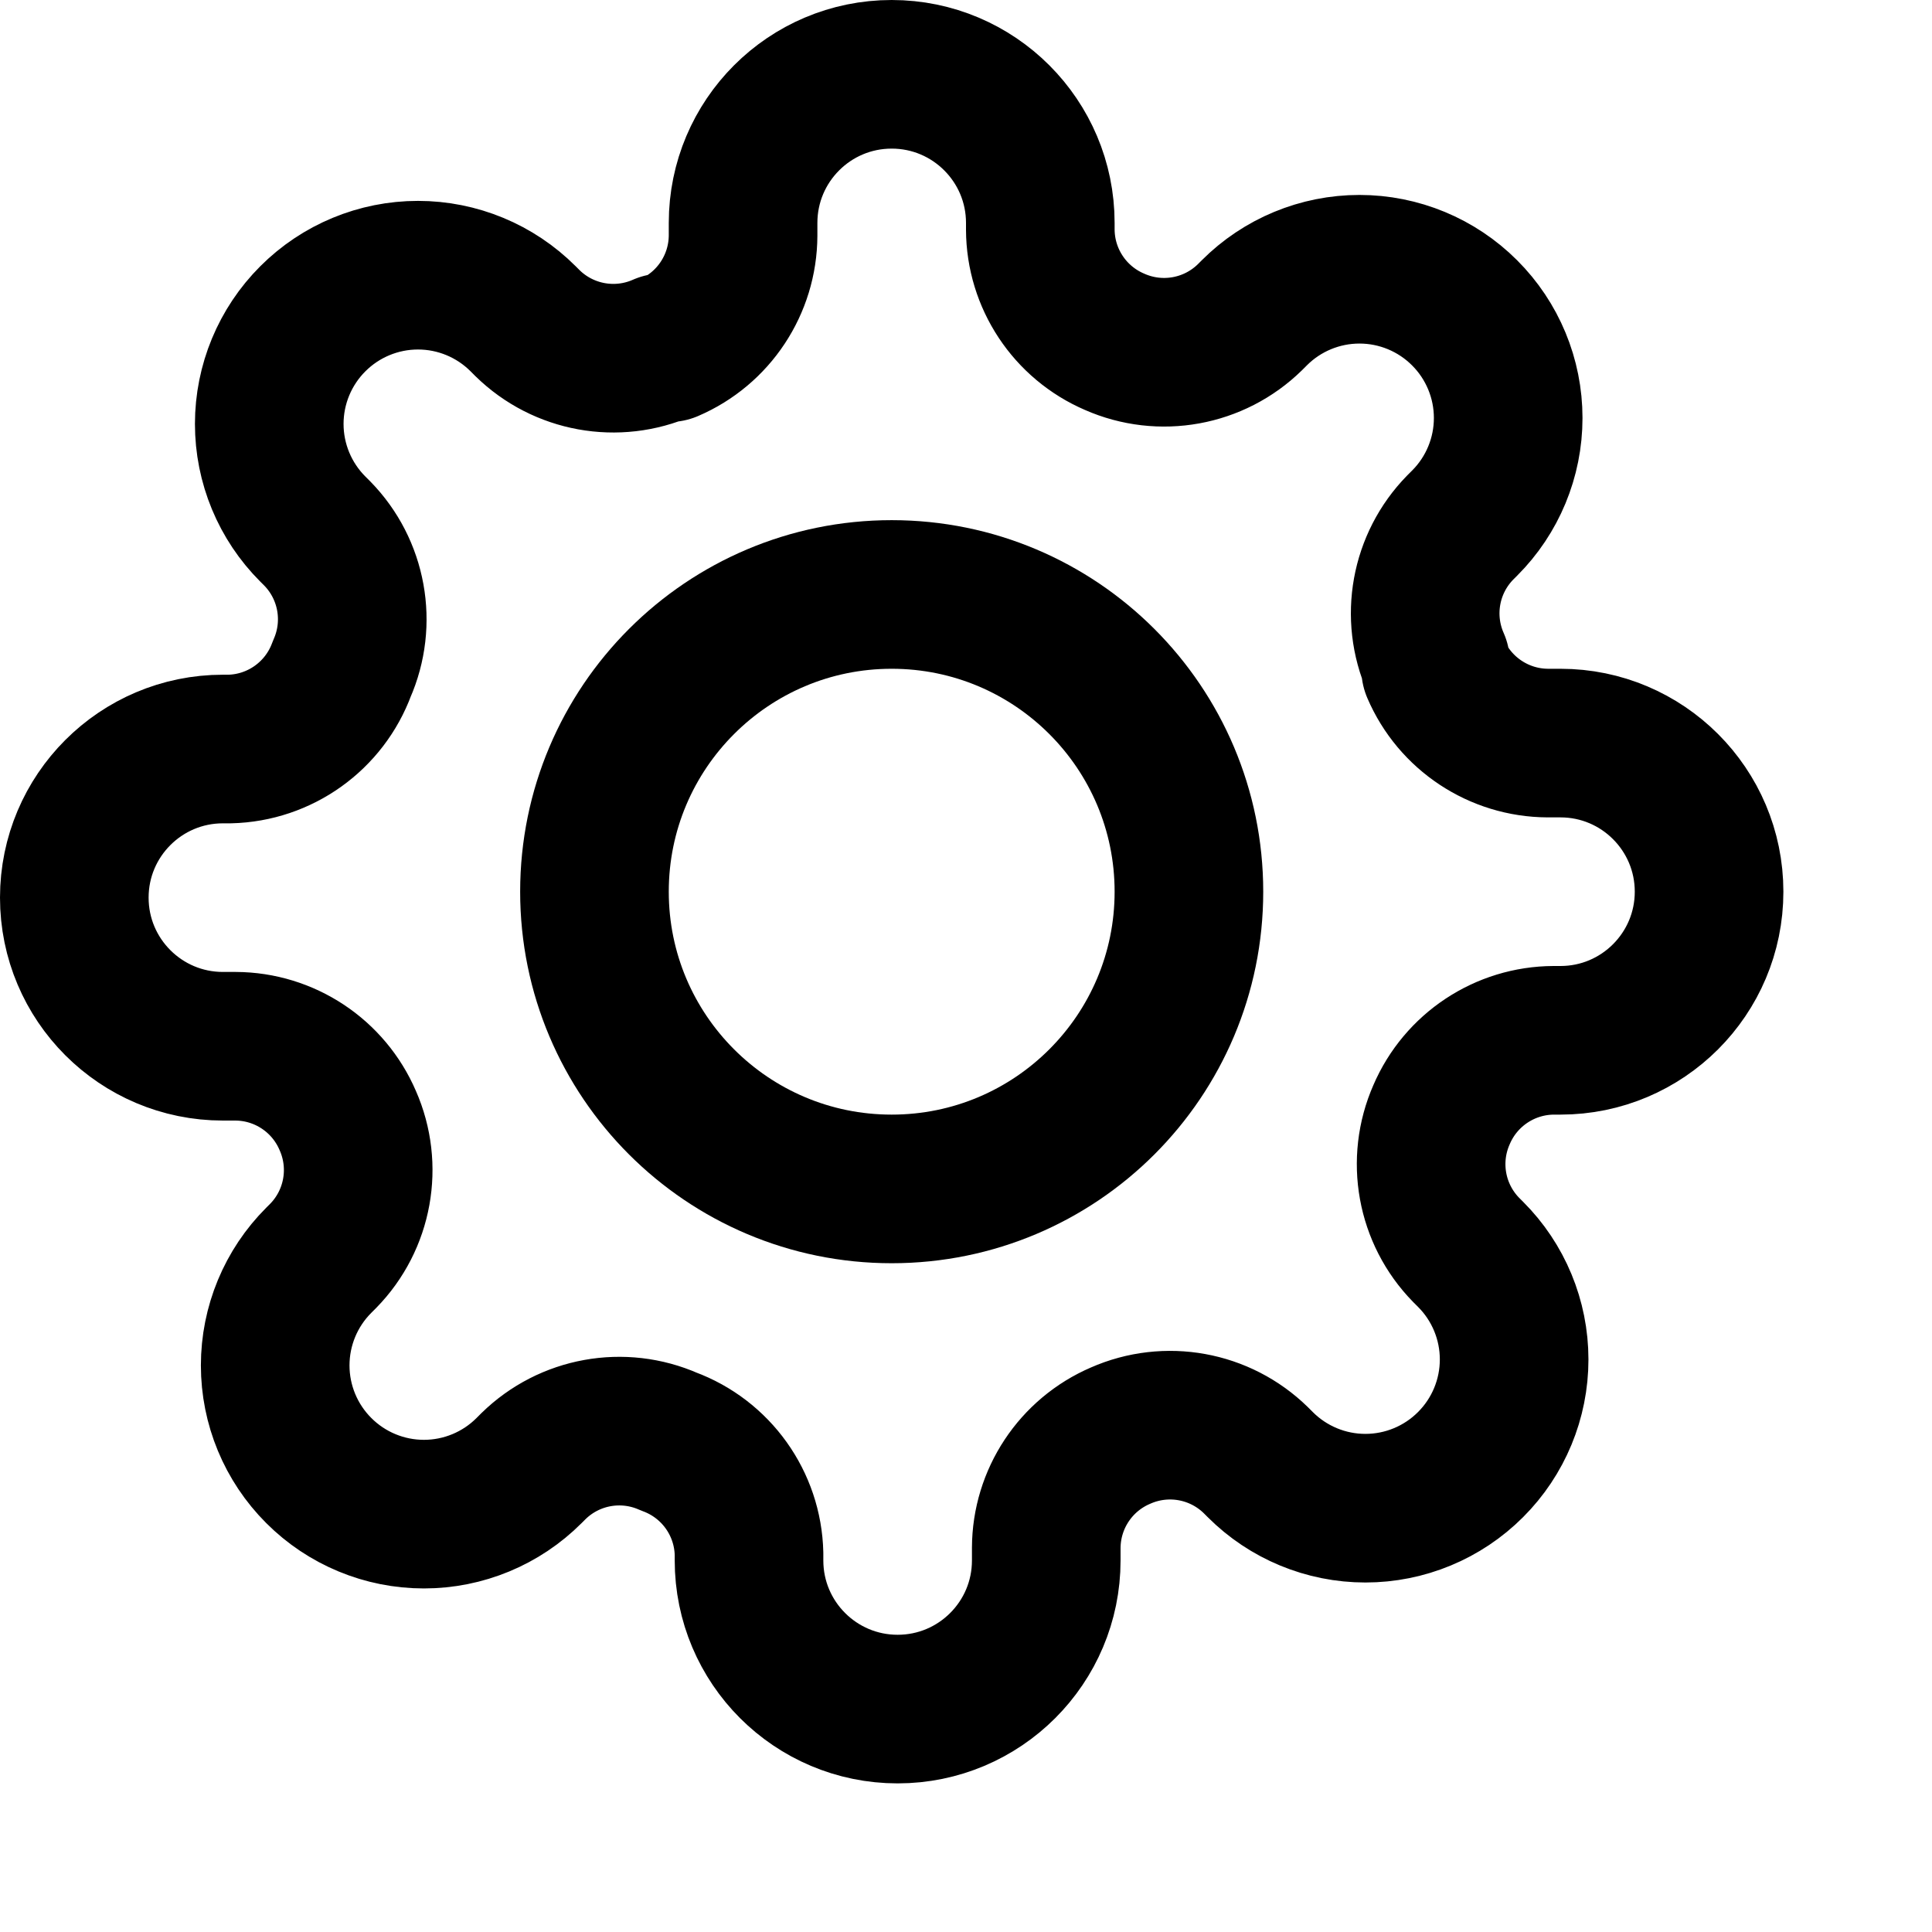
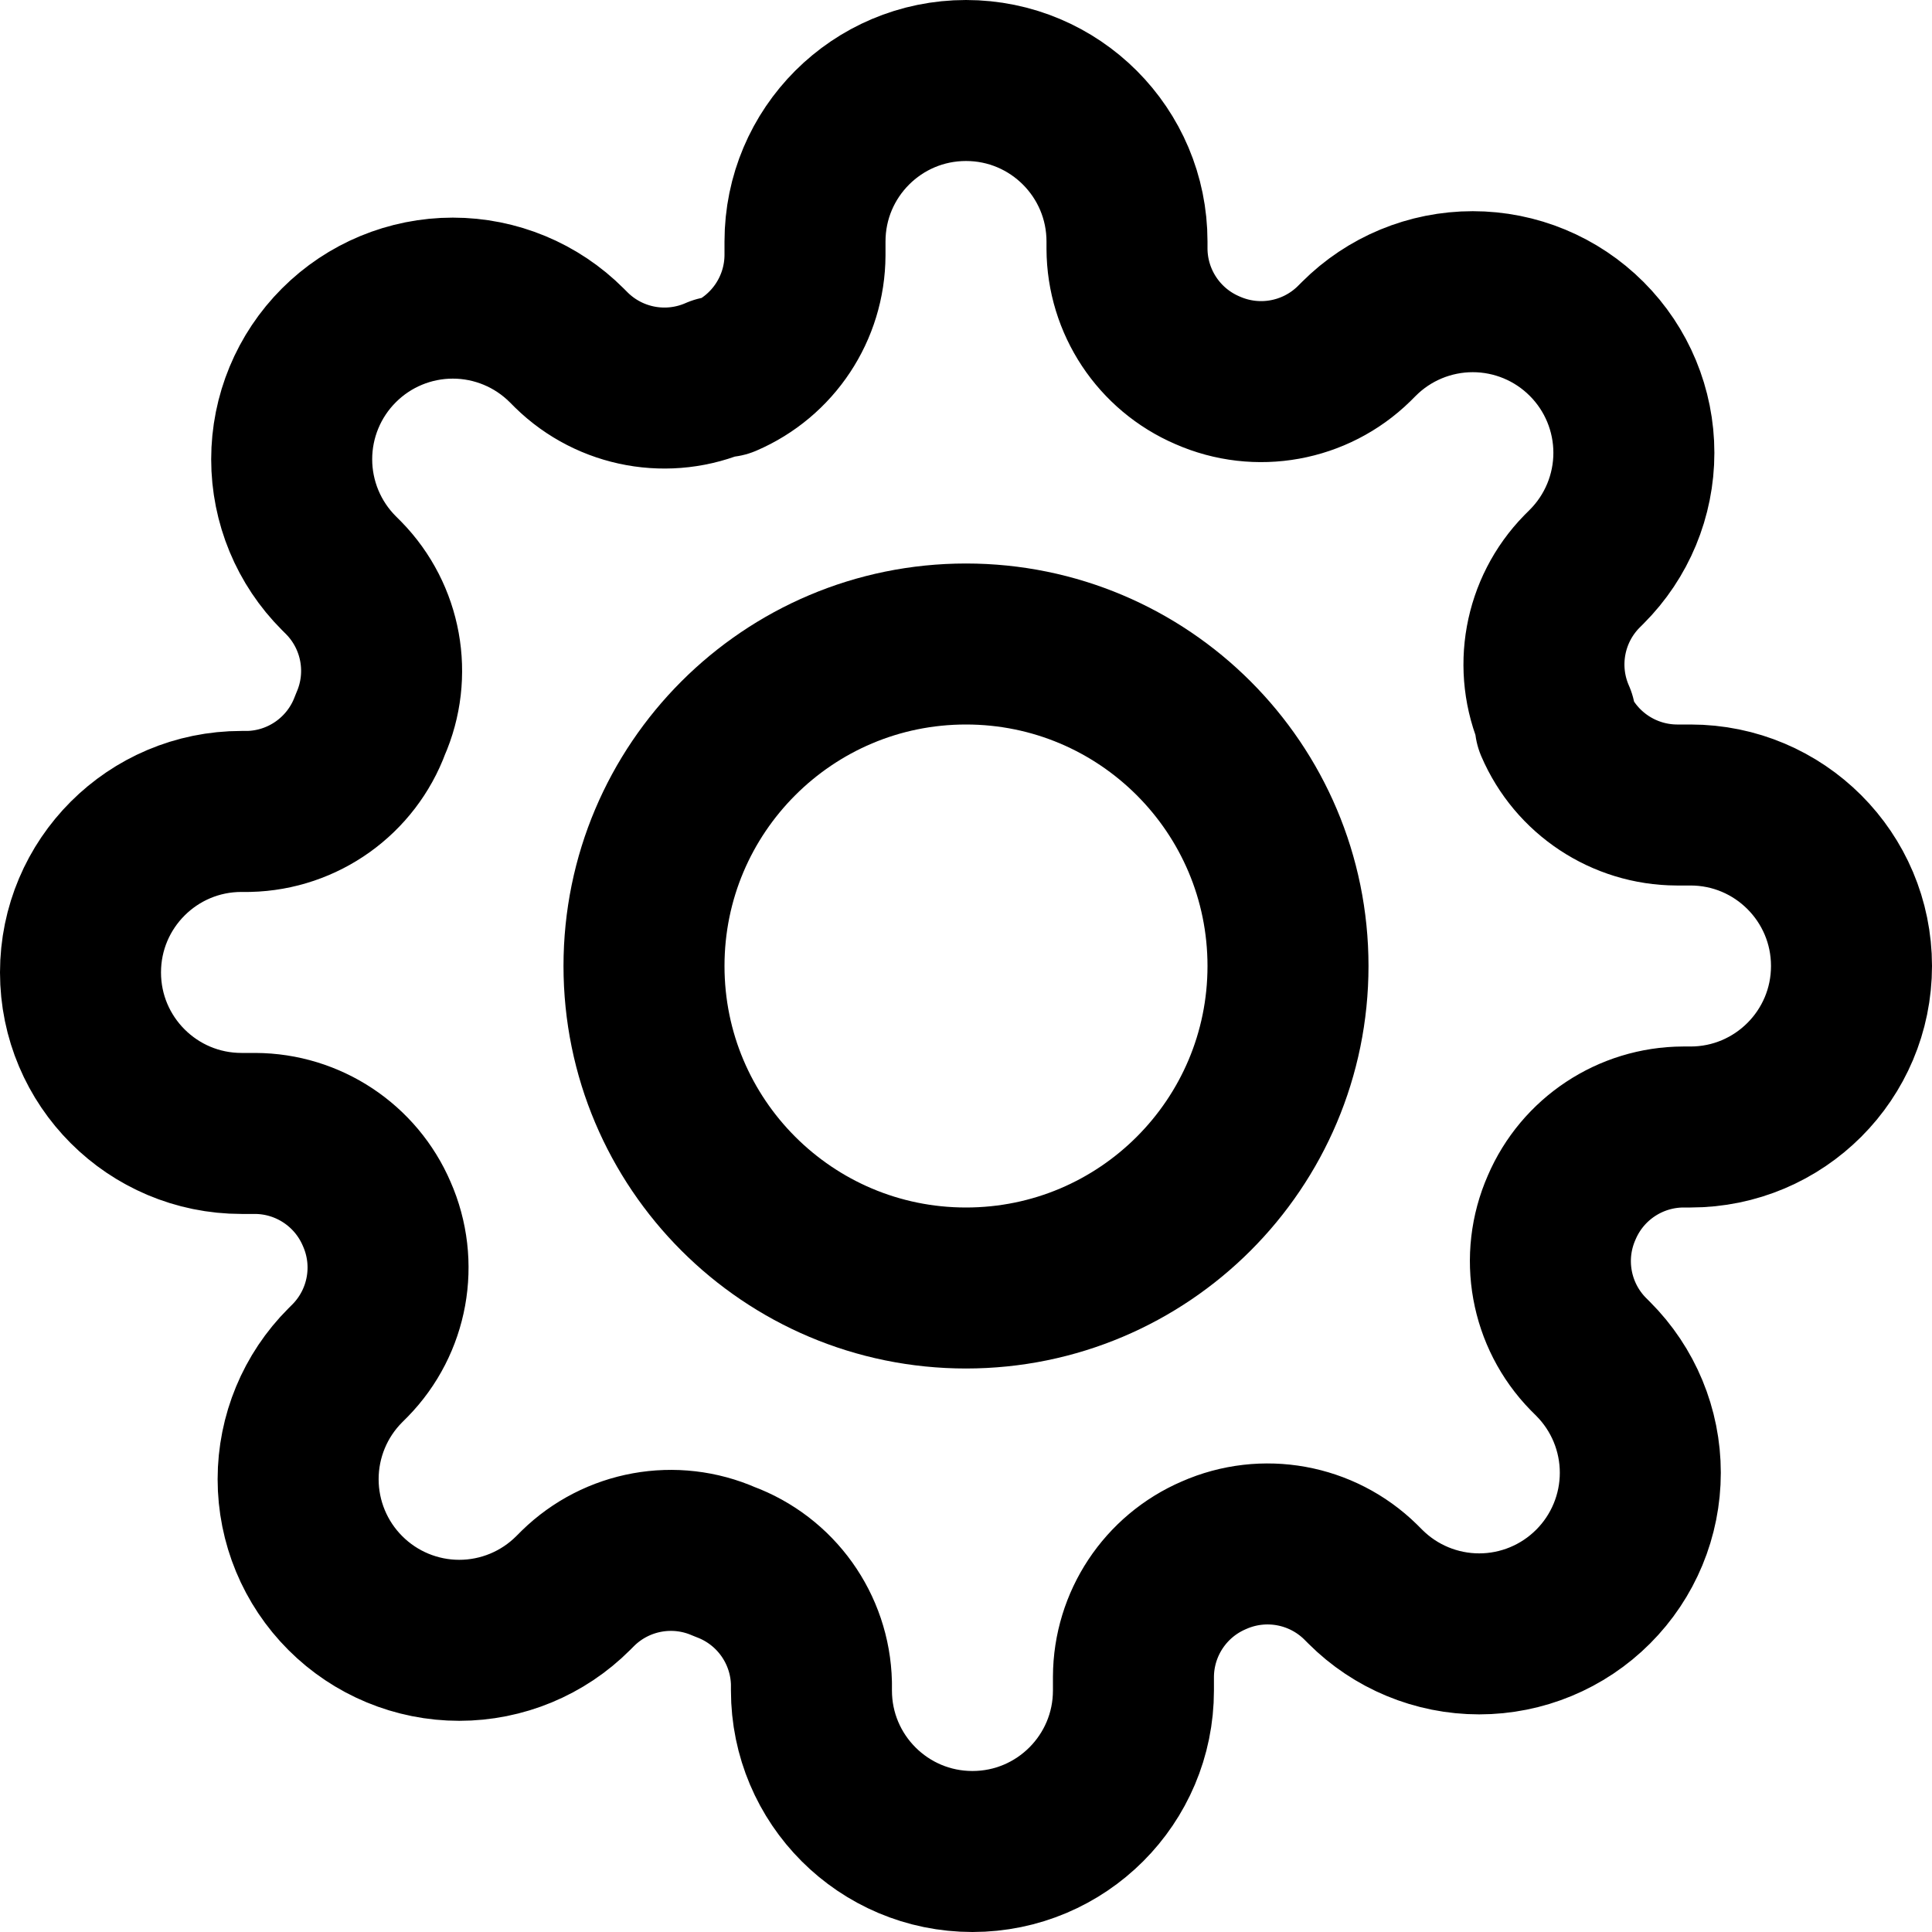
- <svg xmlns="http://www.w3.org/2000/svg" width="26" height="26" viewBox="0 0 26 26" fill="none" stroke="currentColor" stroke-width="2" stroke-linecap="round" stroke-linejoin="round" class="sc-1ndknrv-0 fZuPAR">
+ <svg xmlns="http://www.w3.org/2000/svg" width="24" height="24" viewBox="0 0 24 24" fill="none" stroke="currentColor" stroke-width="2" stroke-linecap="round" stroke-linejoin="round" class="sc-1ndknrv-0 fZuPAR">
  <circle cx="12" cy="12" r="4" />
  <path d="M19.4 15a1.65 1.65 0 0 0 .33 1.82l.06.06a2 2 0 0 1 0 2.83 2 2 0 0 1-2.83 0l-.06-.06a1.65 1.65 0 0 0-1.82-.33 1.65 1.65 0 0 0-1 1.51V21a2 2 0 0 1-2 2 2 2 0 0 1-2-2v-.09A1.65 1.65 0 0 0 9 19.4a1.65 1.65 0 0 0-1.82.33l-.06.06a2 2 0 0 1-2.83 0 2 2 0 0 1 0-2.83l.06-.06a1.65 1.65 0 0 0 .33-1.82 1.65 1.65 0 0 0-1.51-1H3a2 2 0 0 1-2-2 2 2 0 0 1 2-2h.09A1.65 1.65 0 0 0 4.6 9a1.65 1.65 0 0 0-.33-1.82l-.06-.06a2 2 0 0 1 0-2.83 2 2 0 0 1 2.83 0l.06.06a1.65 1.65 0 0 0 1.82.33H9a1.65 1.65 0 0 0 1-1.51V3a2 2 0 0 1 2-2 2 2 0 0 1 2 2v.09a1.65 1.65 0 0 0 1 1.51 1.65 1.65 0 0 0 1.82-.33l.06-.06a2 2 0 0 1 2.83 0 2 2 0 0 1 0 2.83l-.06.06a1.65 1.65 0 0 0-.33 1.82V9a1.65 1.65 0 0 0 1.51 1H21a2 2 0 0 1 2 2 2 2 0 0 1-2 2h-.09a1.65 1.65 0 0 0-1.51 1z" />
</svg>
